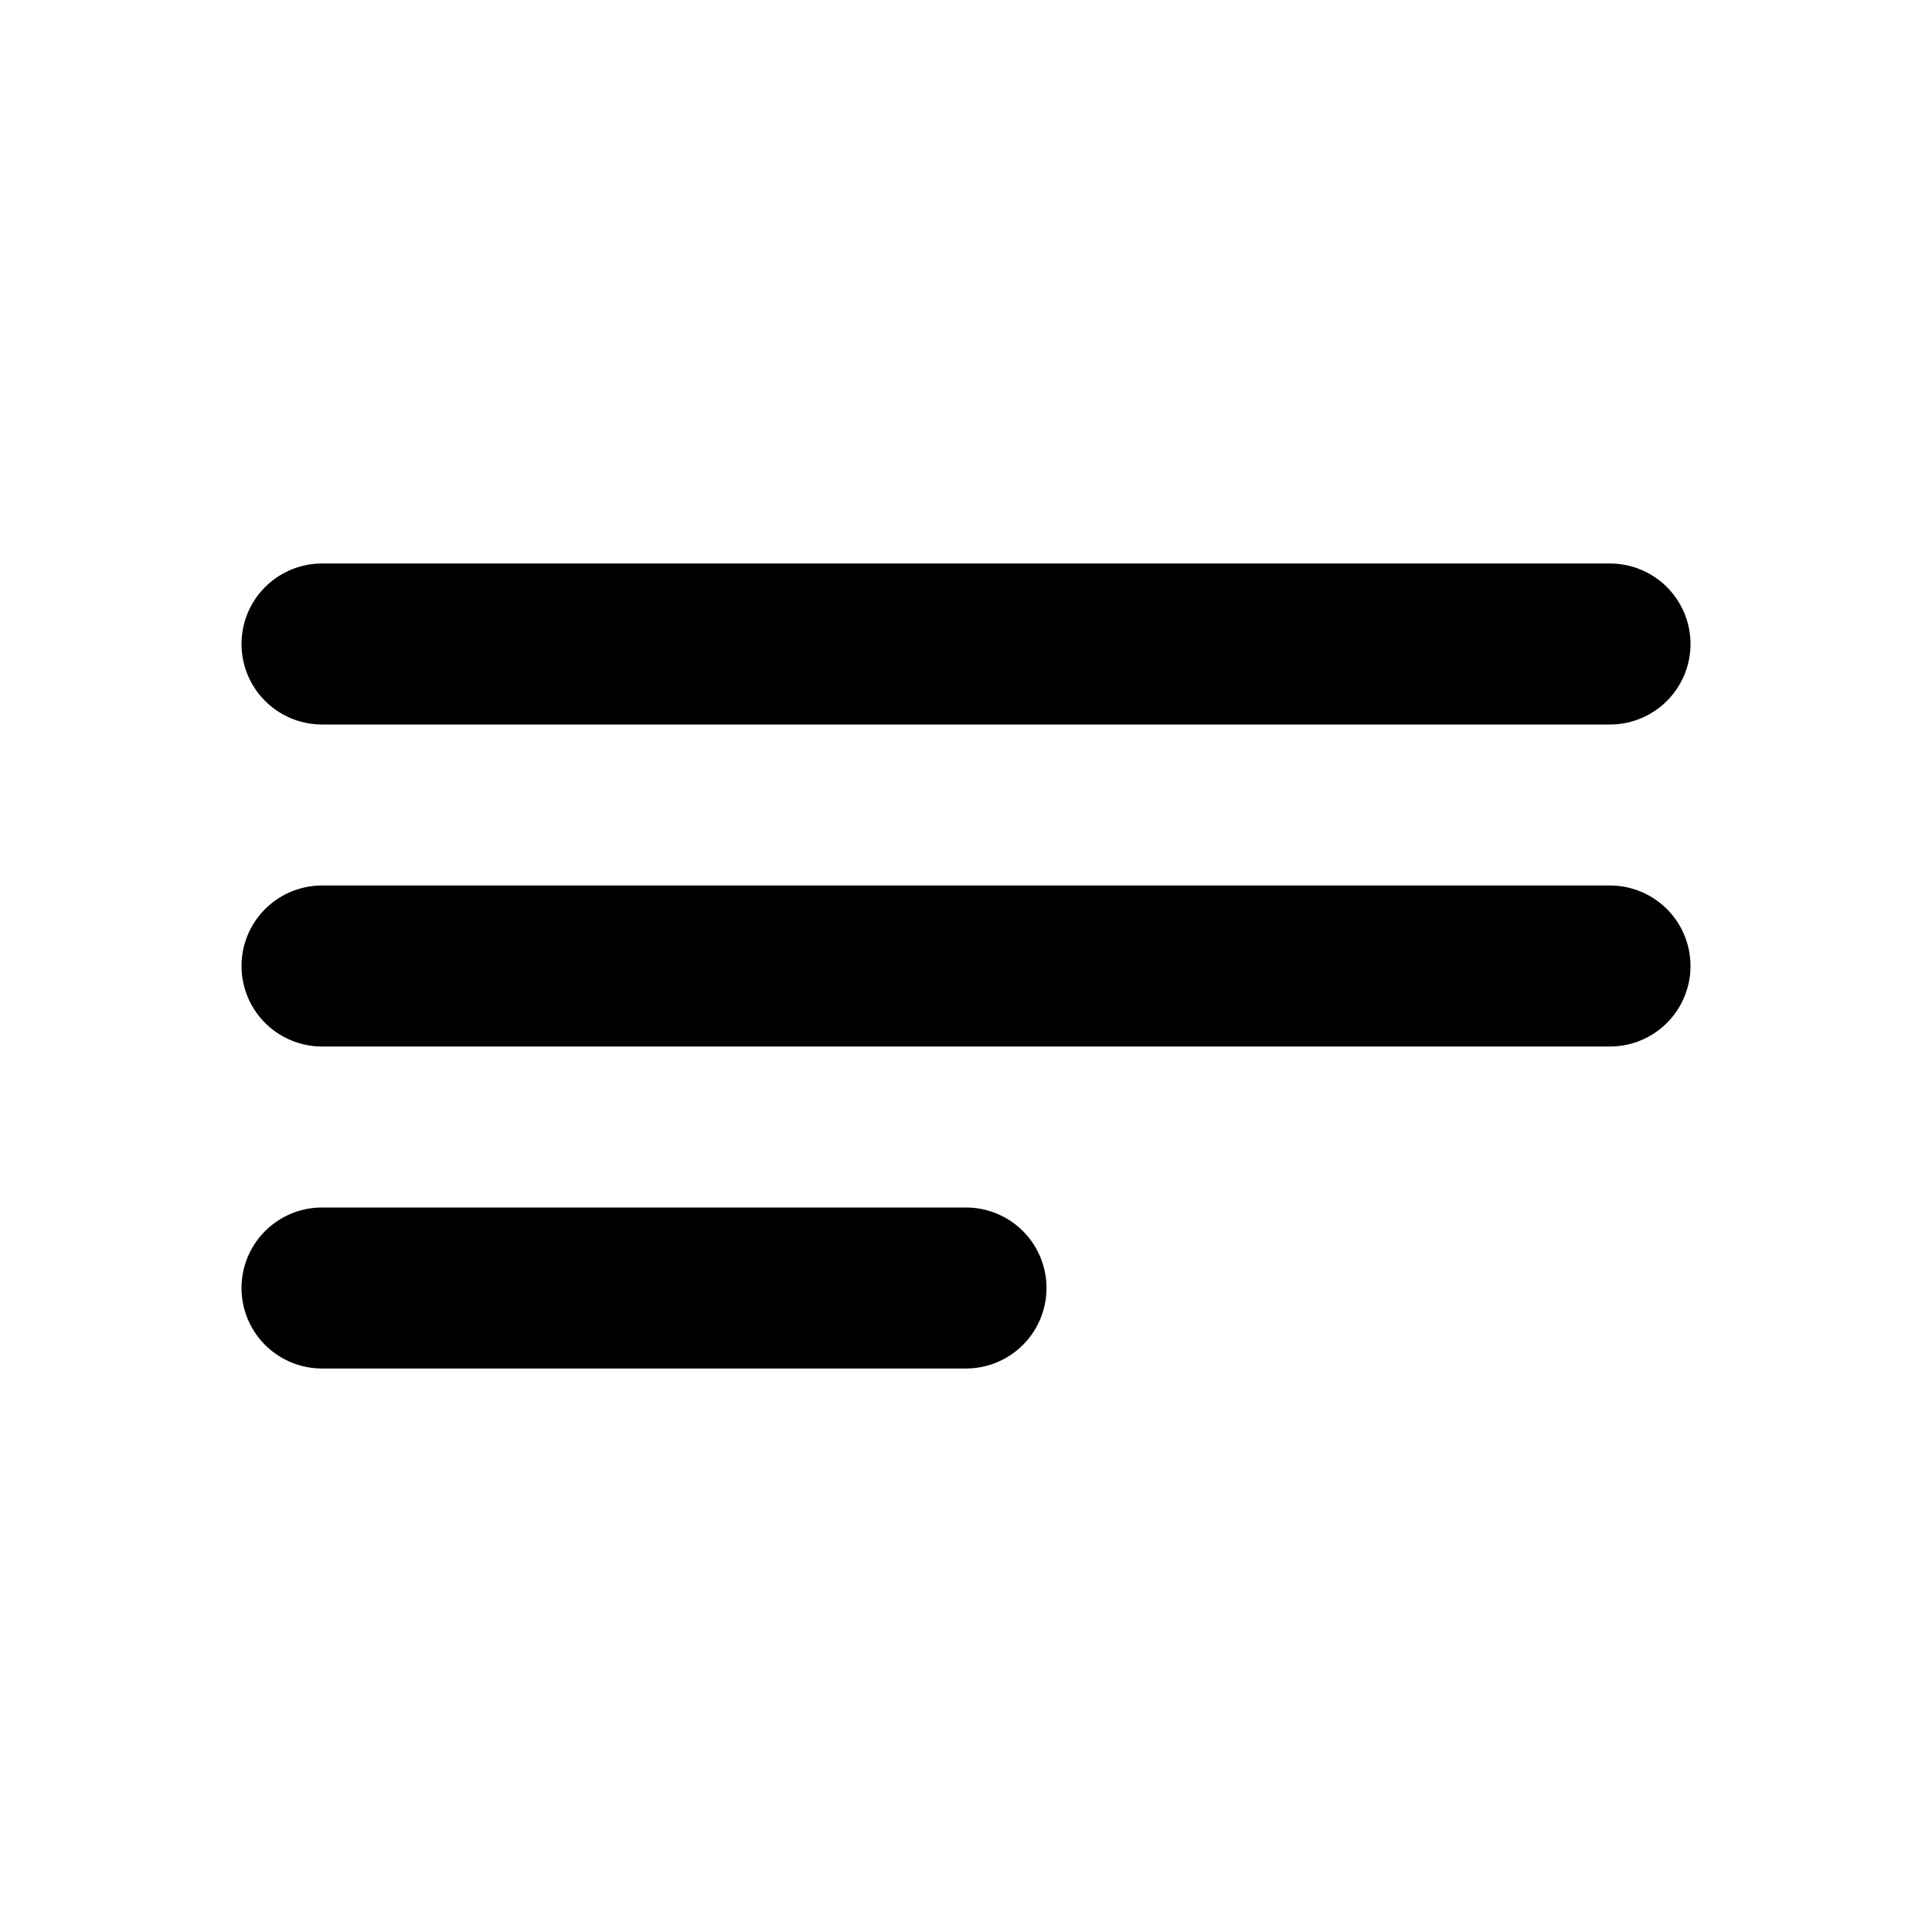
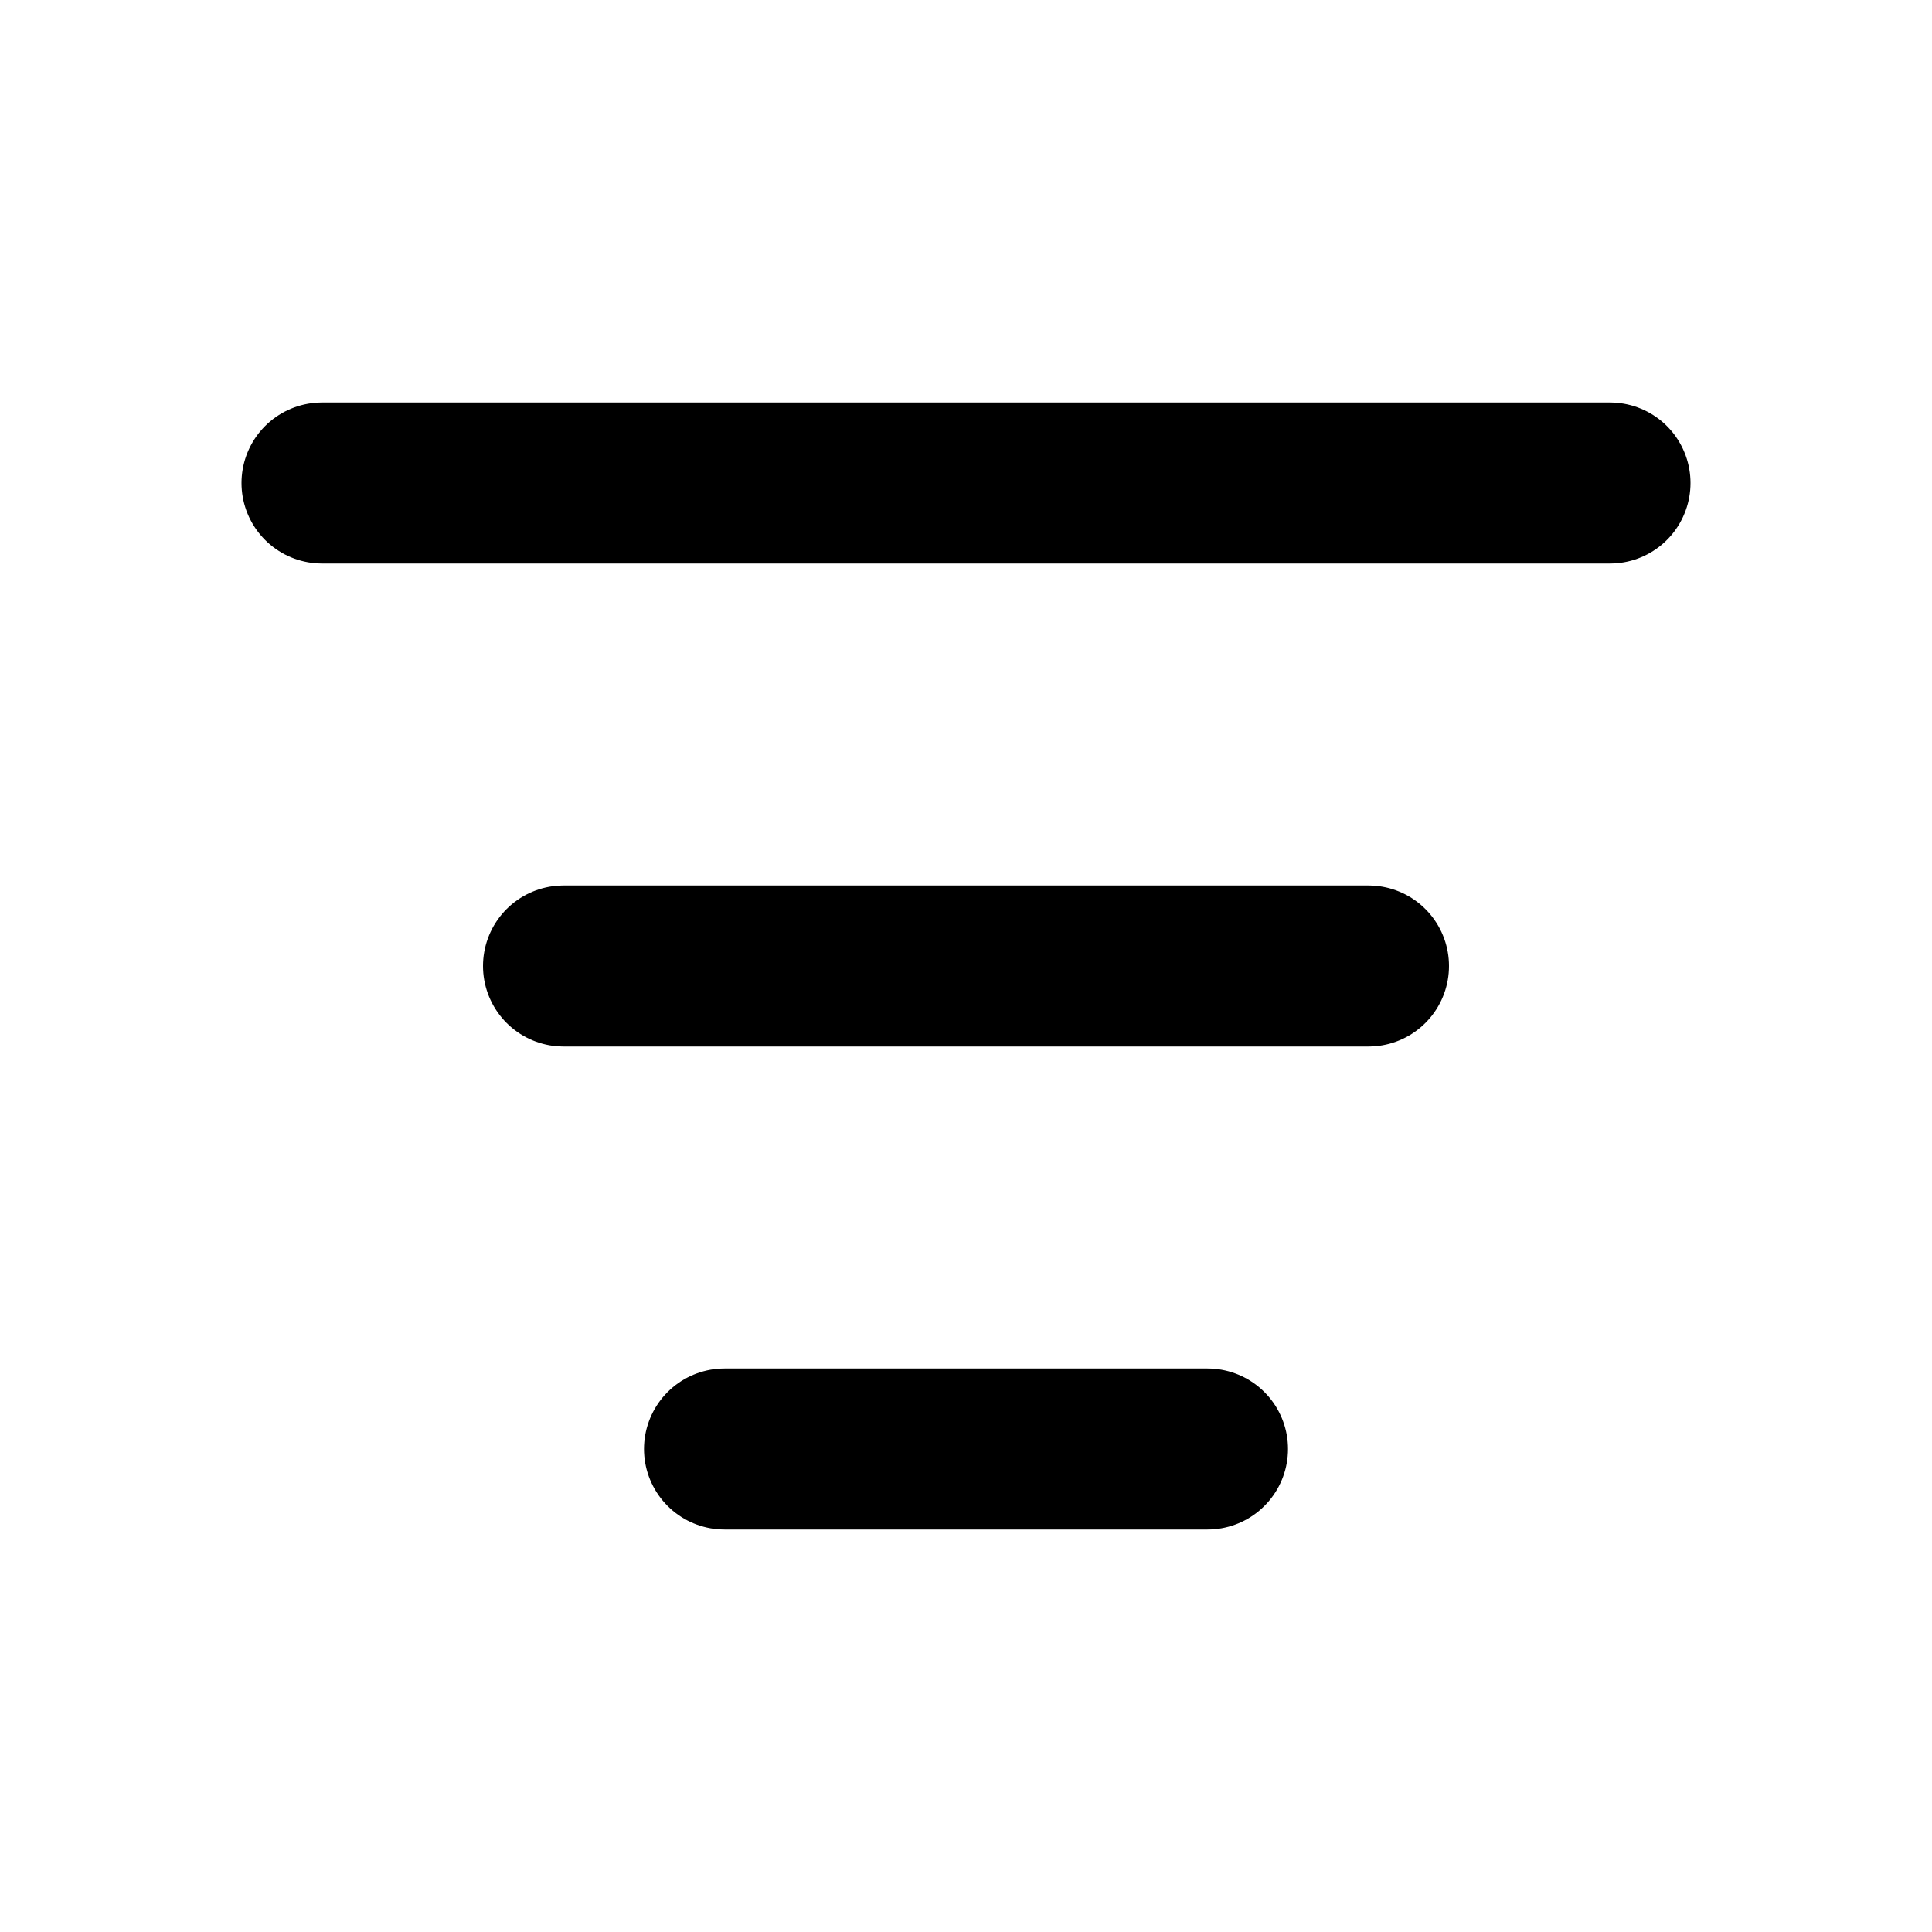
<svg xmlns="http://www.w3.org/2000/svg" width="64px" height="64px" viewBox="0 0 24 24" fill="none">
  <g id="SVGRepo_bgCarrier" stroke-width="0" />
  <g id="SVGRepo_tracerCarrier" stroke-linecap="round" stroke-linejoin="round" />
  <g id="SVGRepo_iconCarrier">
-     <path d="M4 12H20M4 8H20M4 16H12" stroke="#000000" stroke-width="2" stroke-linecap="round" stroke-linejoin="round" />
+     <path d="M4 6H20M7 12H17M9 18H15" stroke="#000000" stroke-width="2" stroke-linecap="round" stroke-linejoin="round" />
  </g>
</svg>
